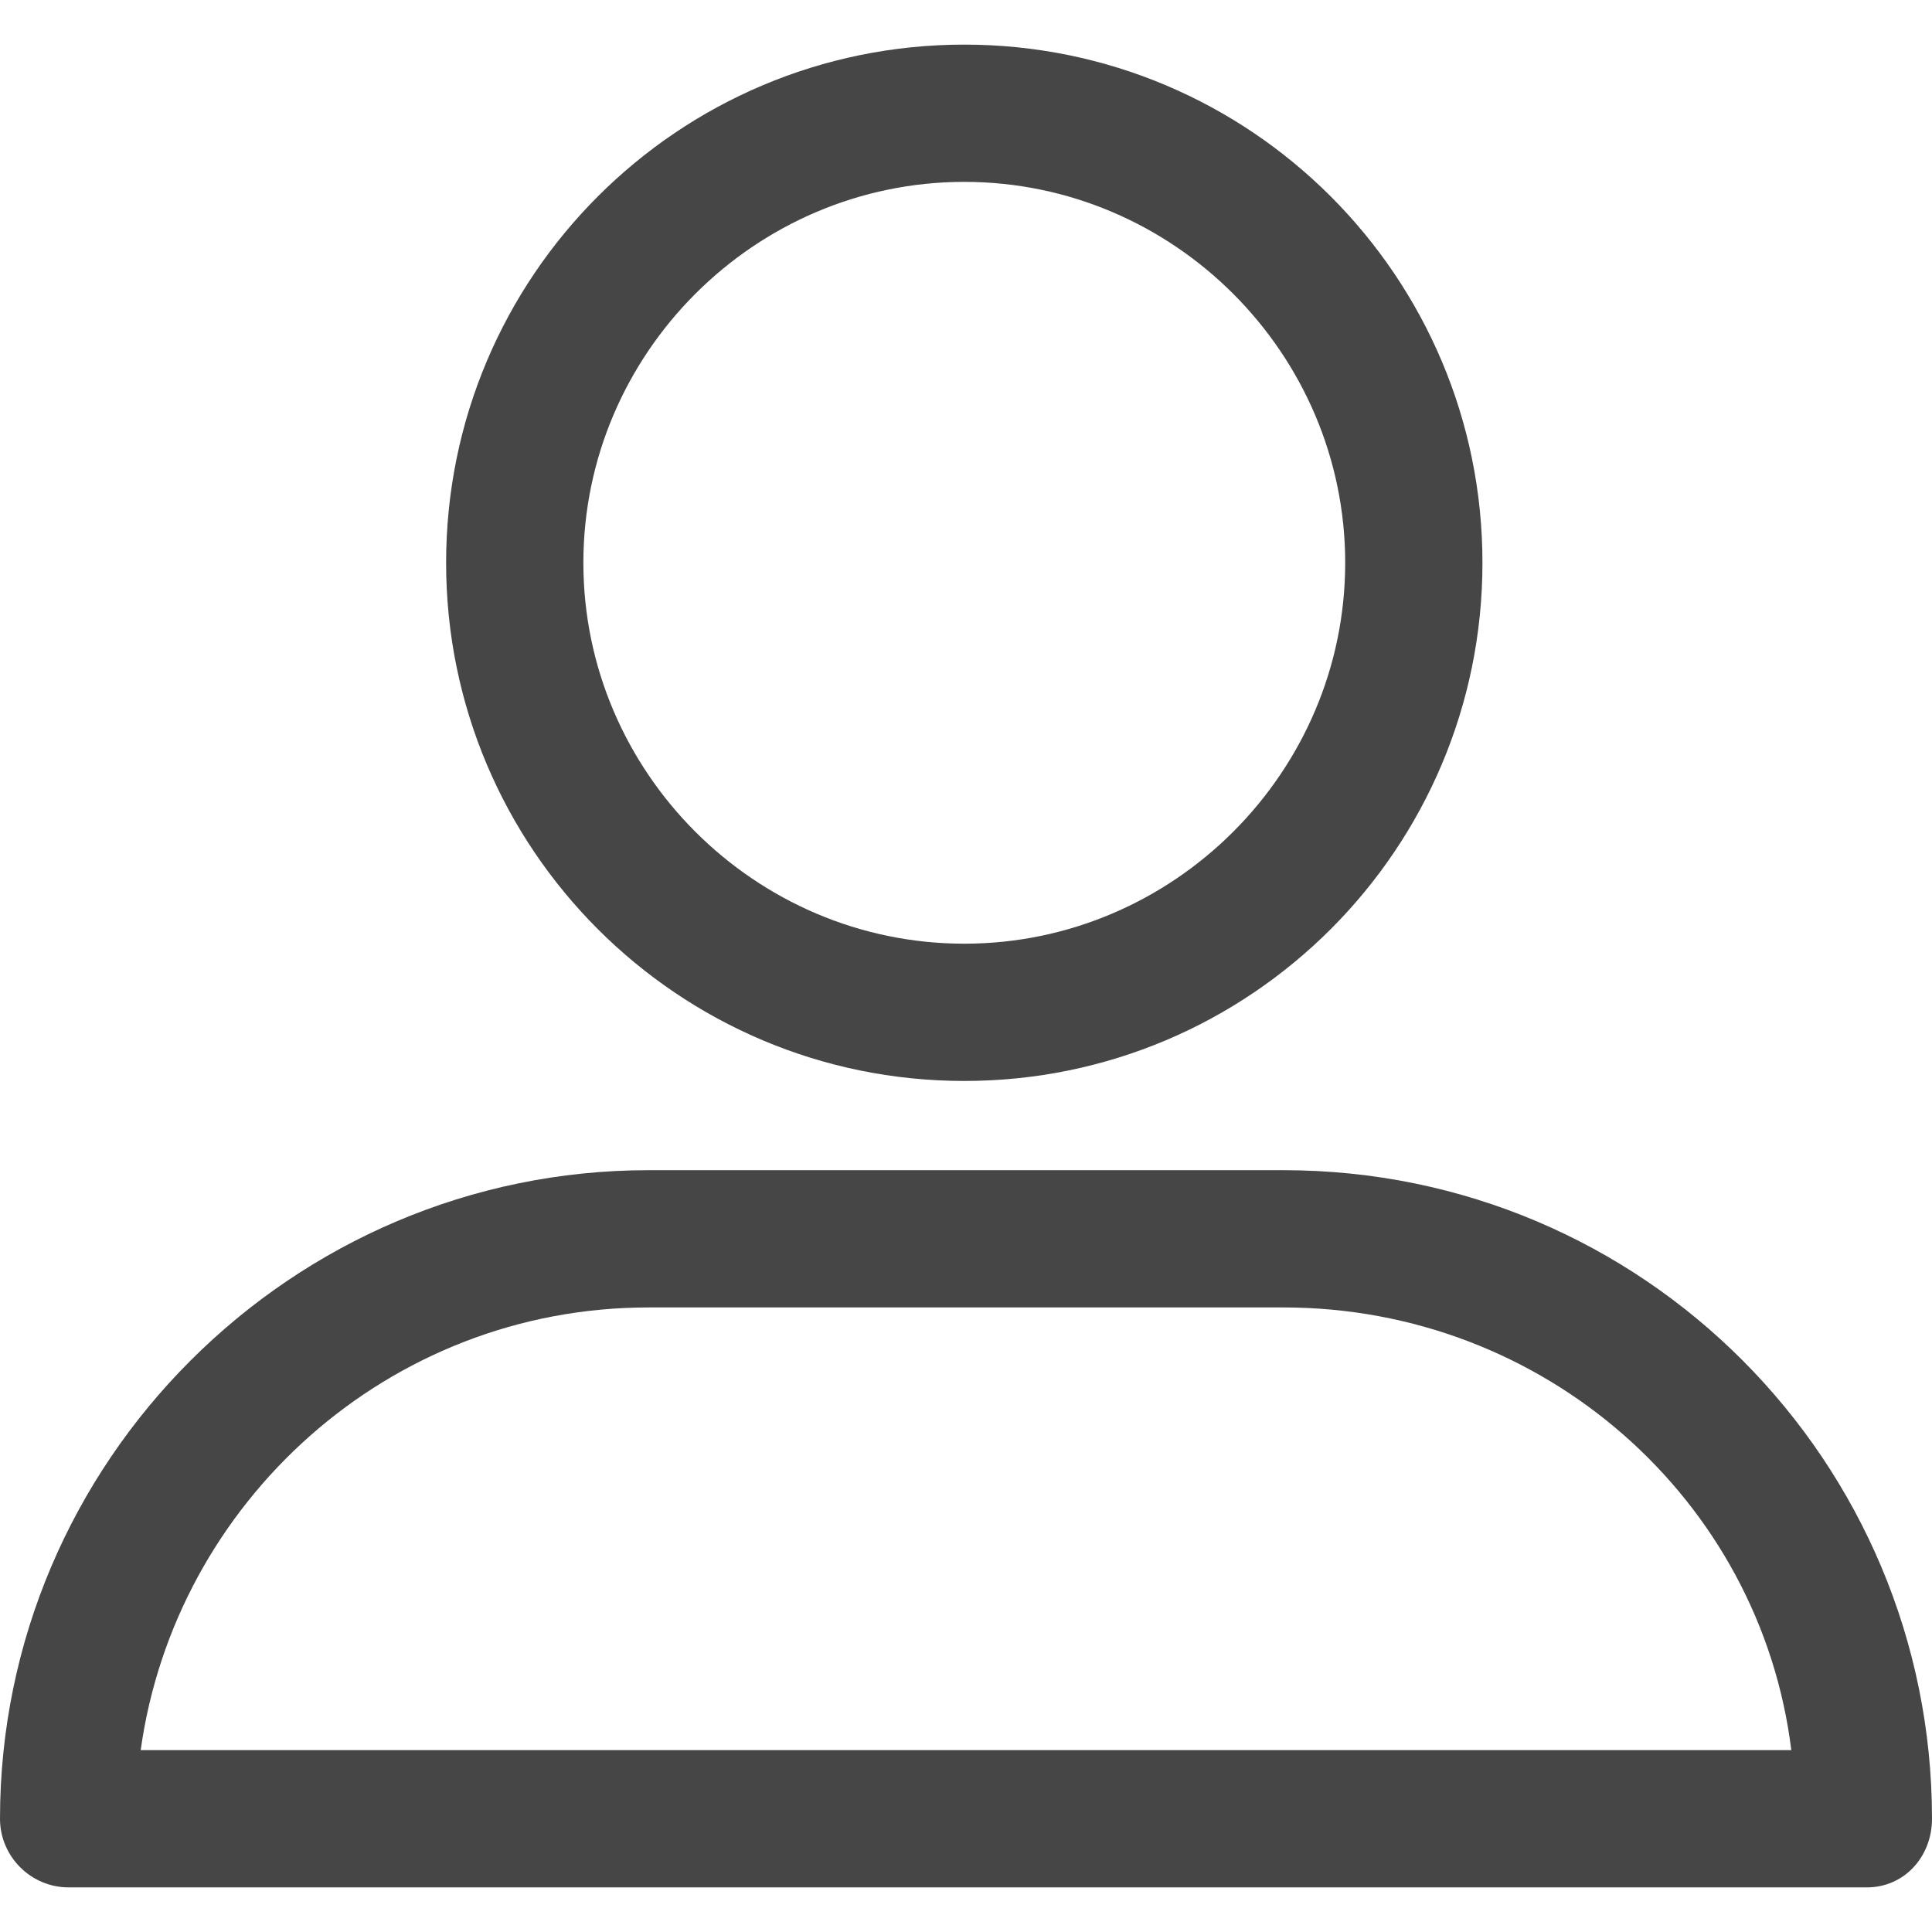
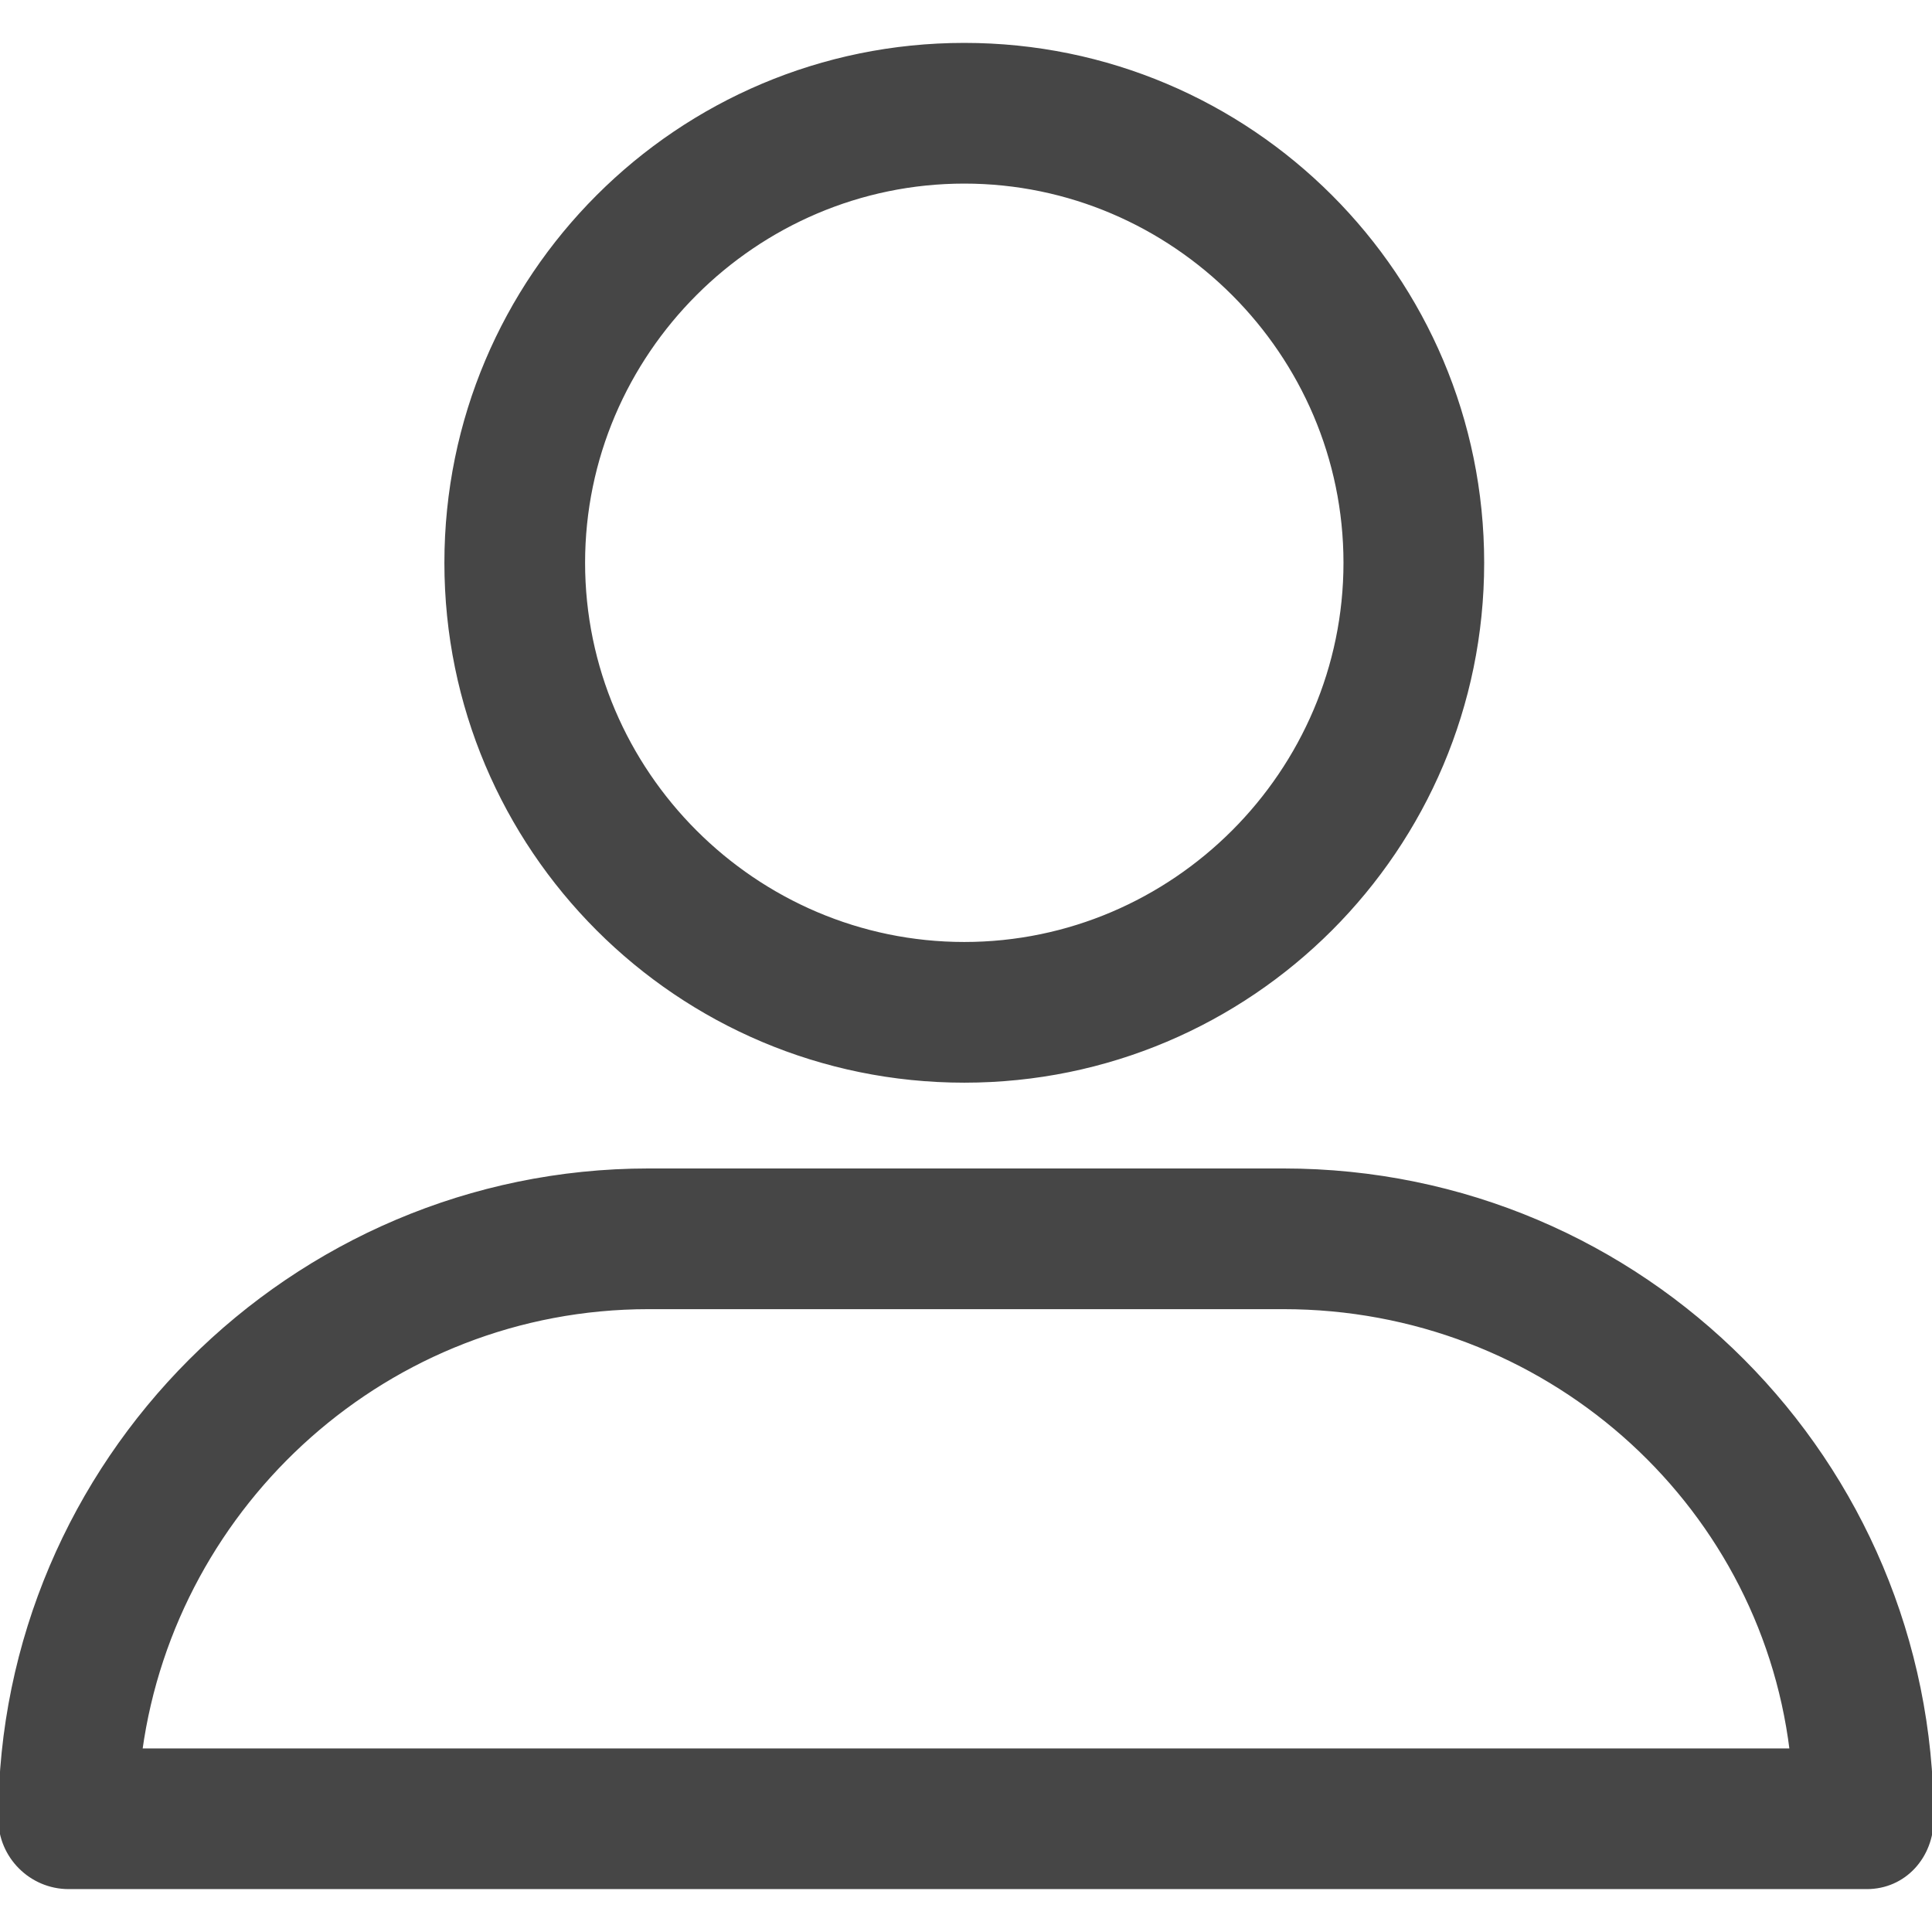
<svg xmlns="http://www.w3.org/2000/svg" version="1" viewBox="0 0 563 563">
-   <path d="M281 315a151 151 0 1 0 0-302 151 151 0 0 0 0 302zm0-262c61 0 111 50 111 111s-50 111-111 111-111-50-111-111S220 53 281 53zM20 550h524c11 0 19-9 19-20 0-104-84-189-189-189H189C85 341 0 426 0 530c0 11 9 20 20 20zm169-169h185c76 0 139 56 148 129H41c10-72 72-129 148-129z" fill="#464646" />
+   <path stroke="#464646" d="M281 315a151 151 0 1 0 0-302 151 151 0 0 0 0 302zm0-262c61 0 111 50 111 111s-50 111-111 111-111-50-111-111S220 53 281 53zM20 550h524c11 0 19-9 19-20 0-104-84-189-189-189H189C85 341 0 426 0 530c0 11 9 20 20 20zm169-169h185c76 0 139 56 148 129H41c10-72 72-129 148-129z" fill="#464646" />
</svg>
